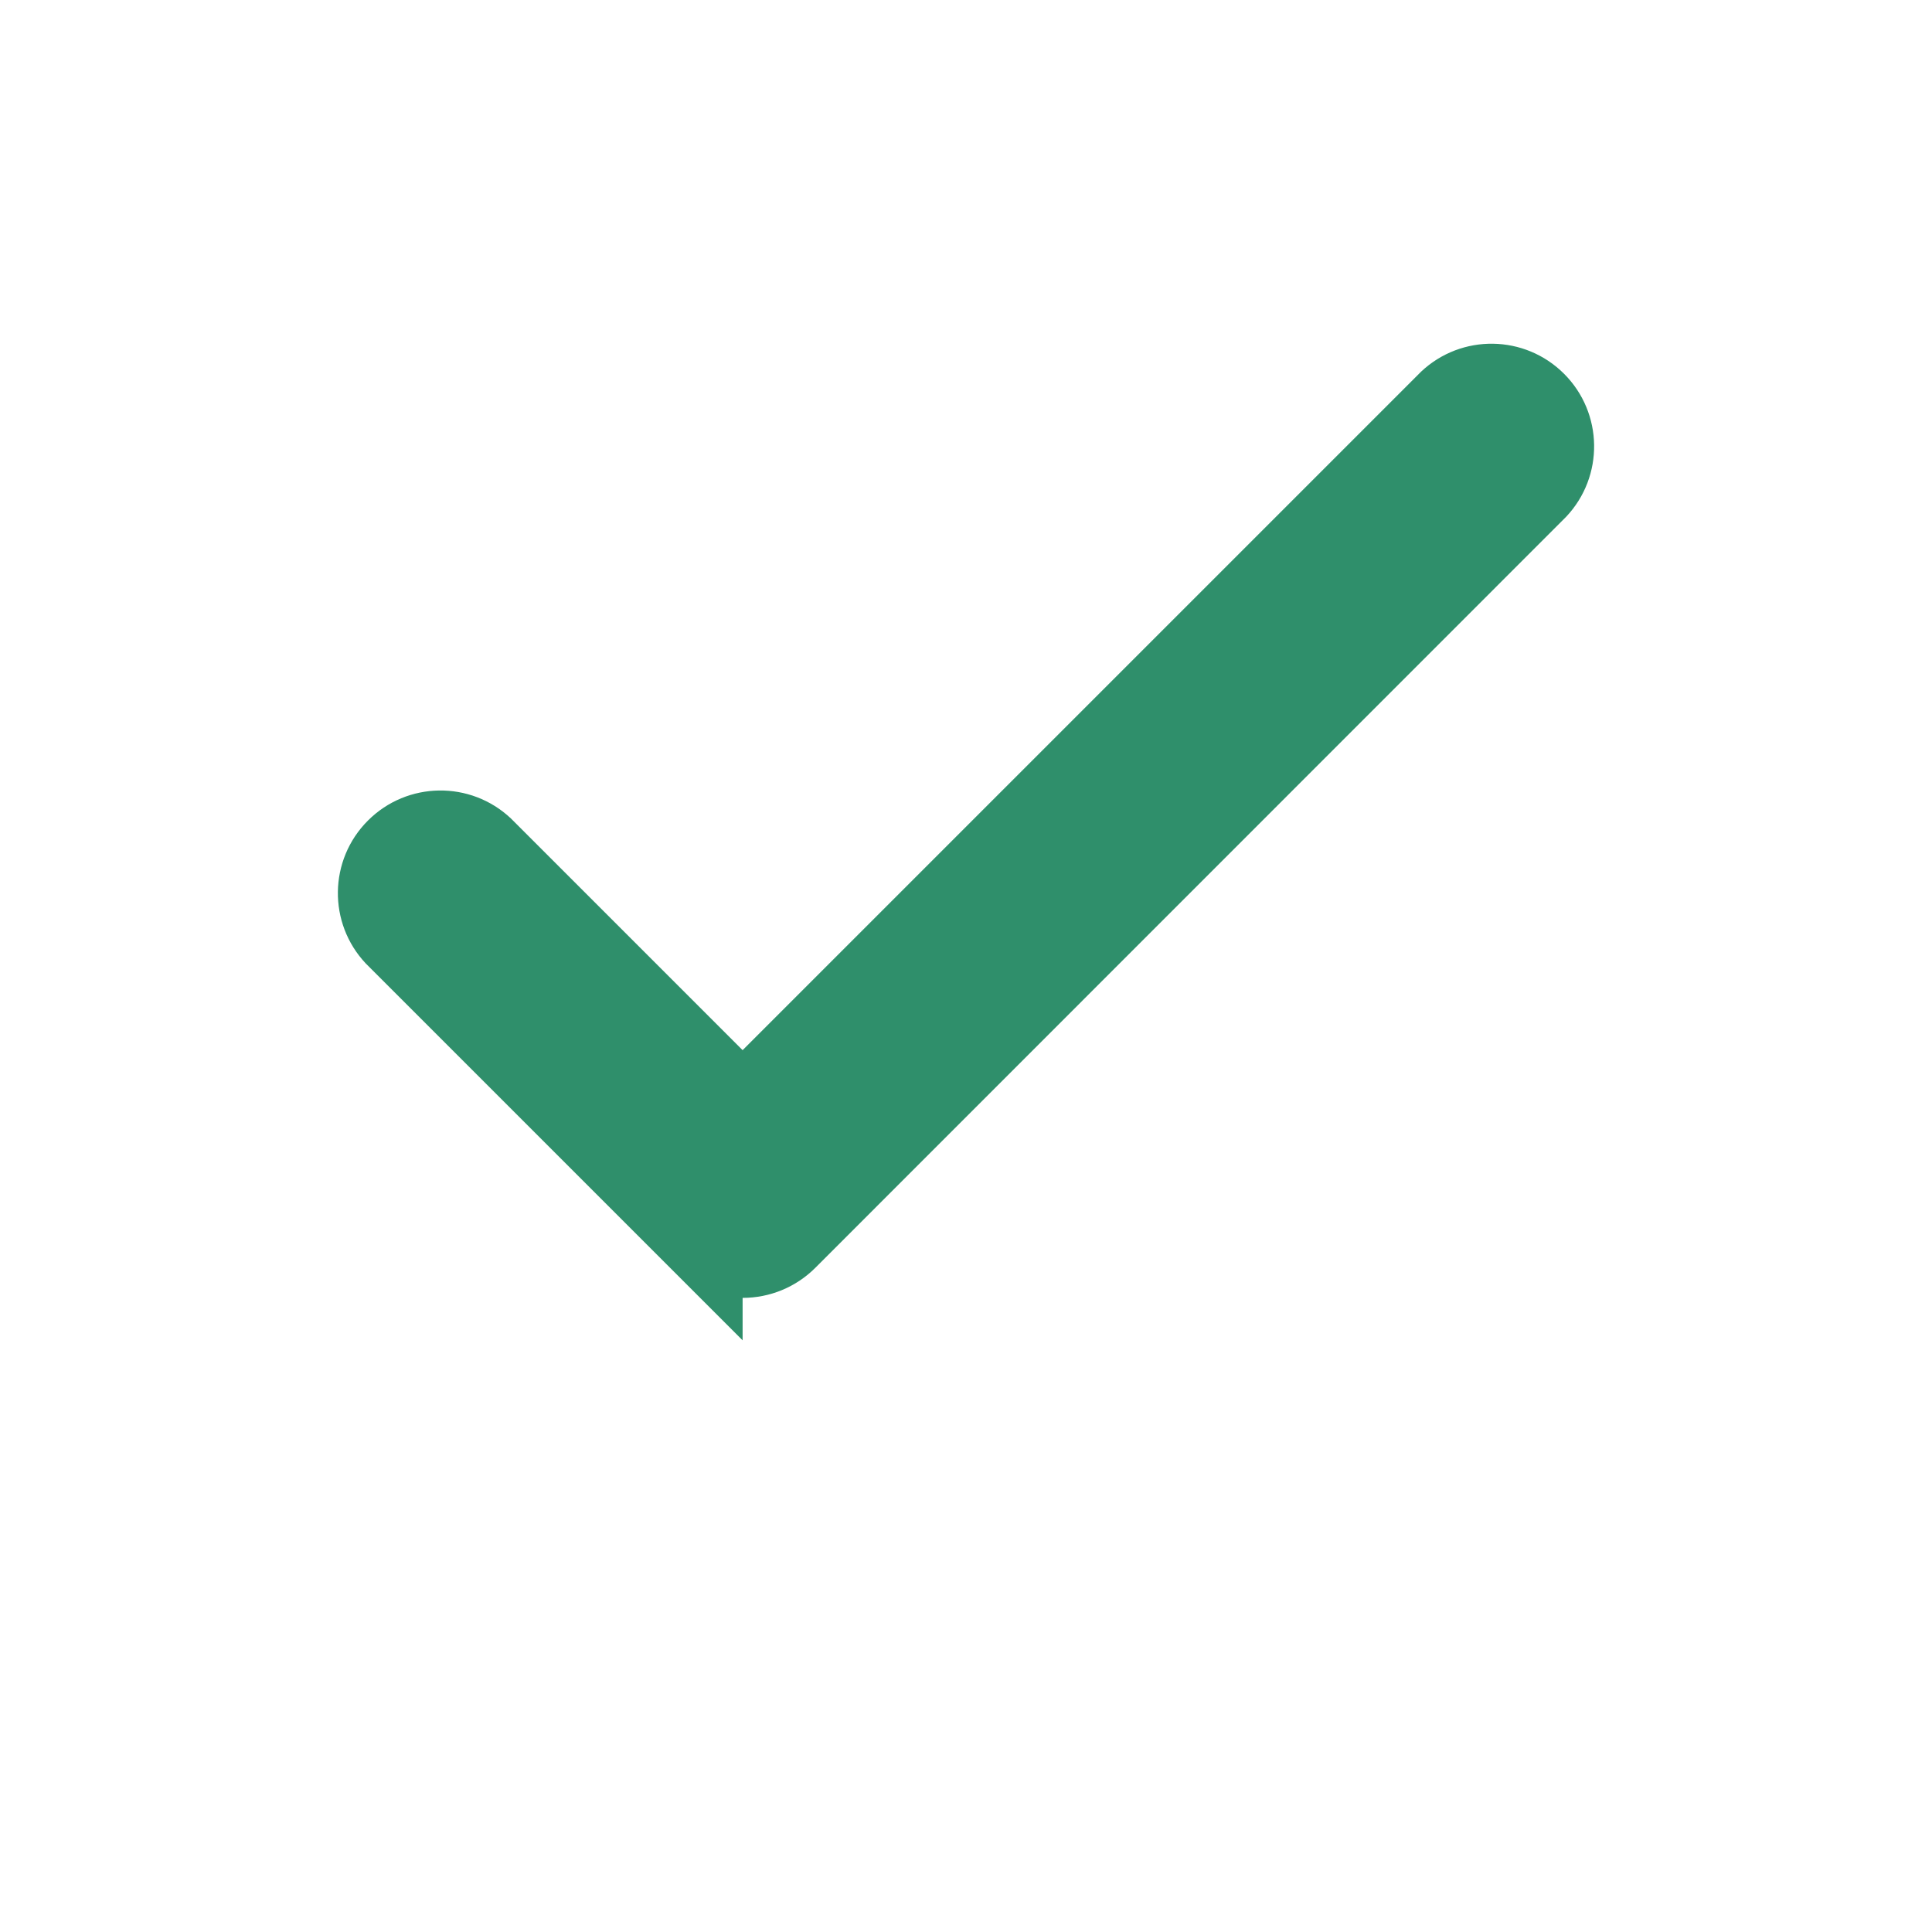
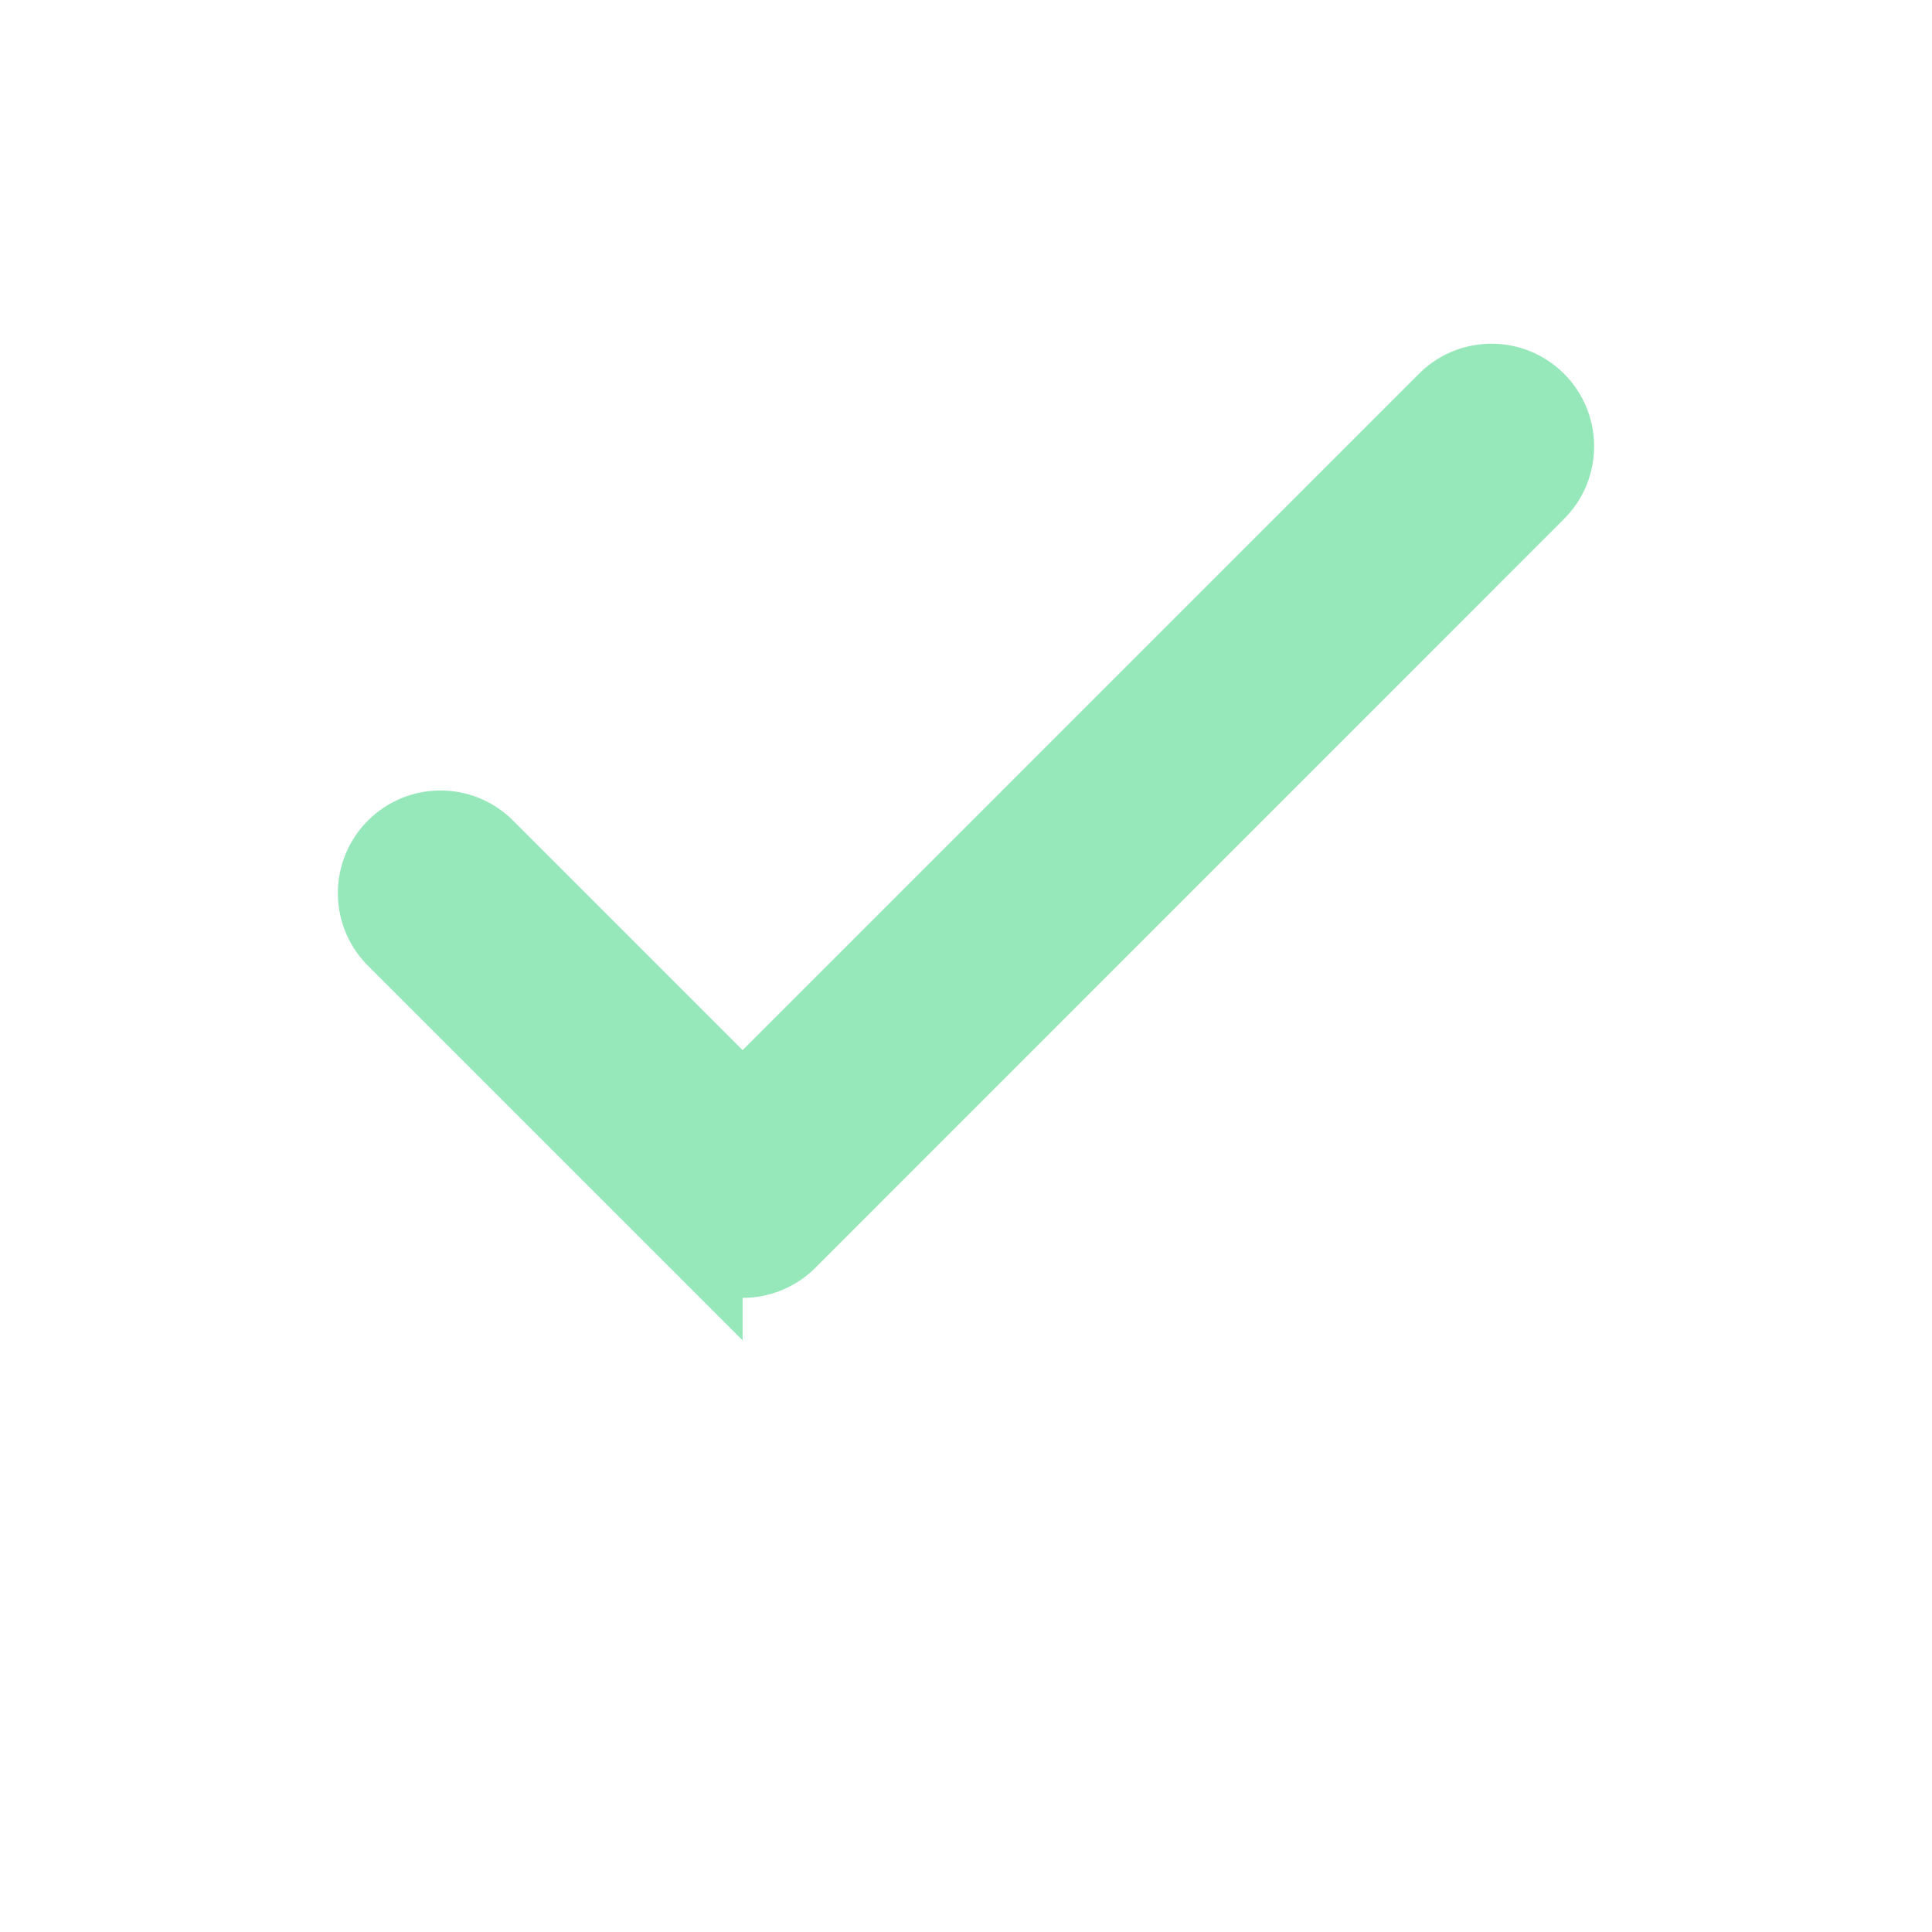
<svg xmlns="http://www.w3.org/2000/svg" width="1024" height="1024" viewBox="0 0 1024 1024">
-   <path d="M393.6 710.4 193.9 510.7a54.4 54.4 0 0 1 76.9-76.9l122.8 122.8 359.6-359.6a54.4 54.4 0 0 1 76.9 76.9L432.1 672a54.4 54.4 0 0 1-38.5 15.9z" fill="#2F8F6B" />
+   <path d="M393.6 710.4 193.9 510.7a54.4 54.4 0 0 1 76.9-76.9l122.8 122.8 359.6-359.6a54.4 54.4 0 0 1 76.9 76.9L432.1 672a54.4 54.4 0 0 1-38.5 15.9z" fill="#96E8BA" />
</svg>
